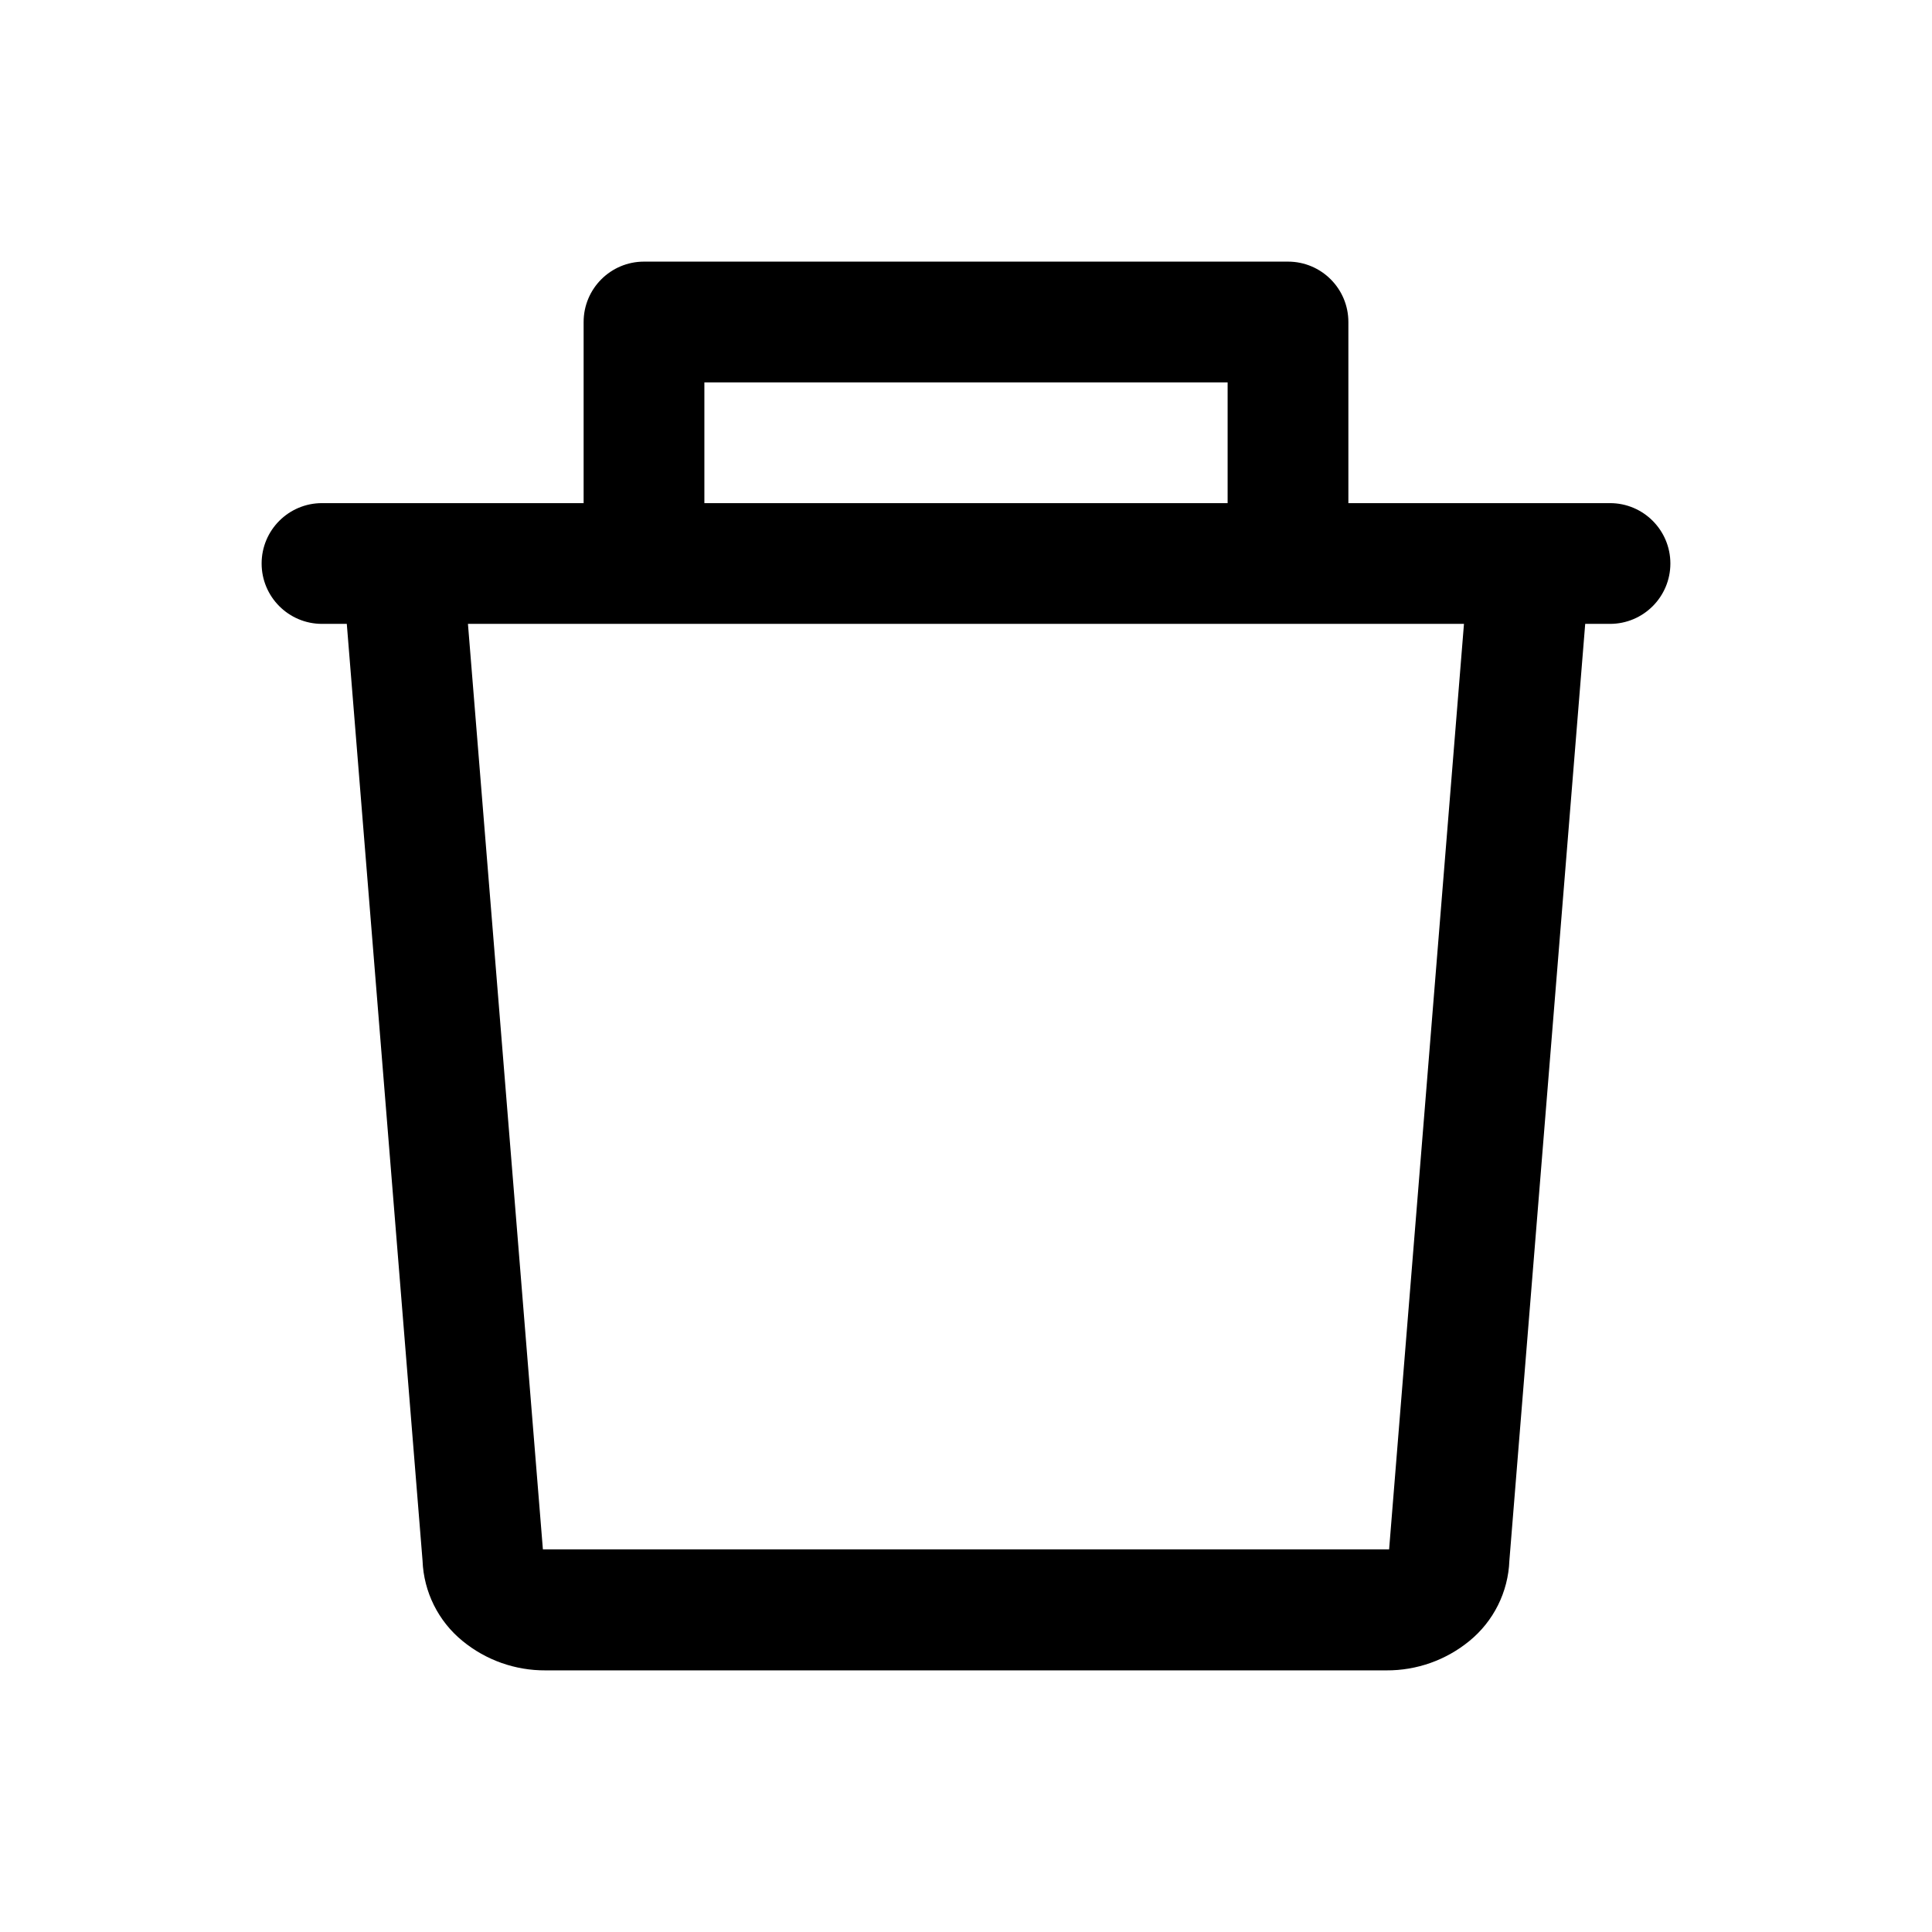
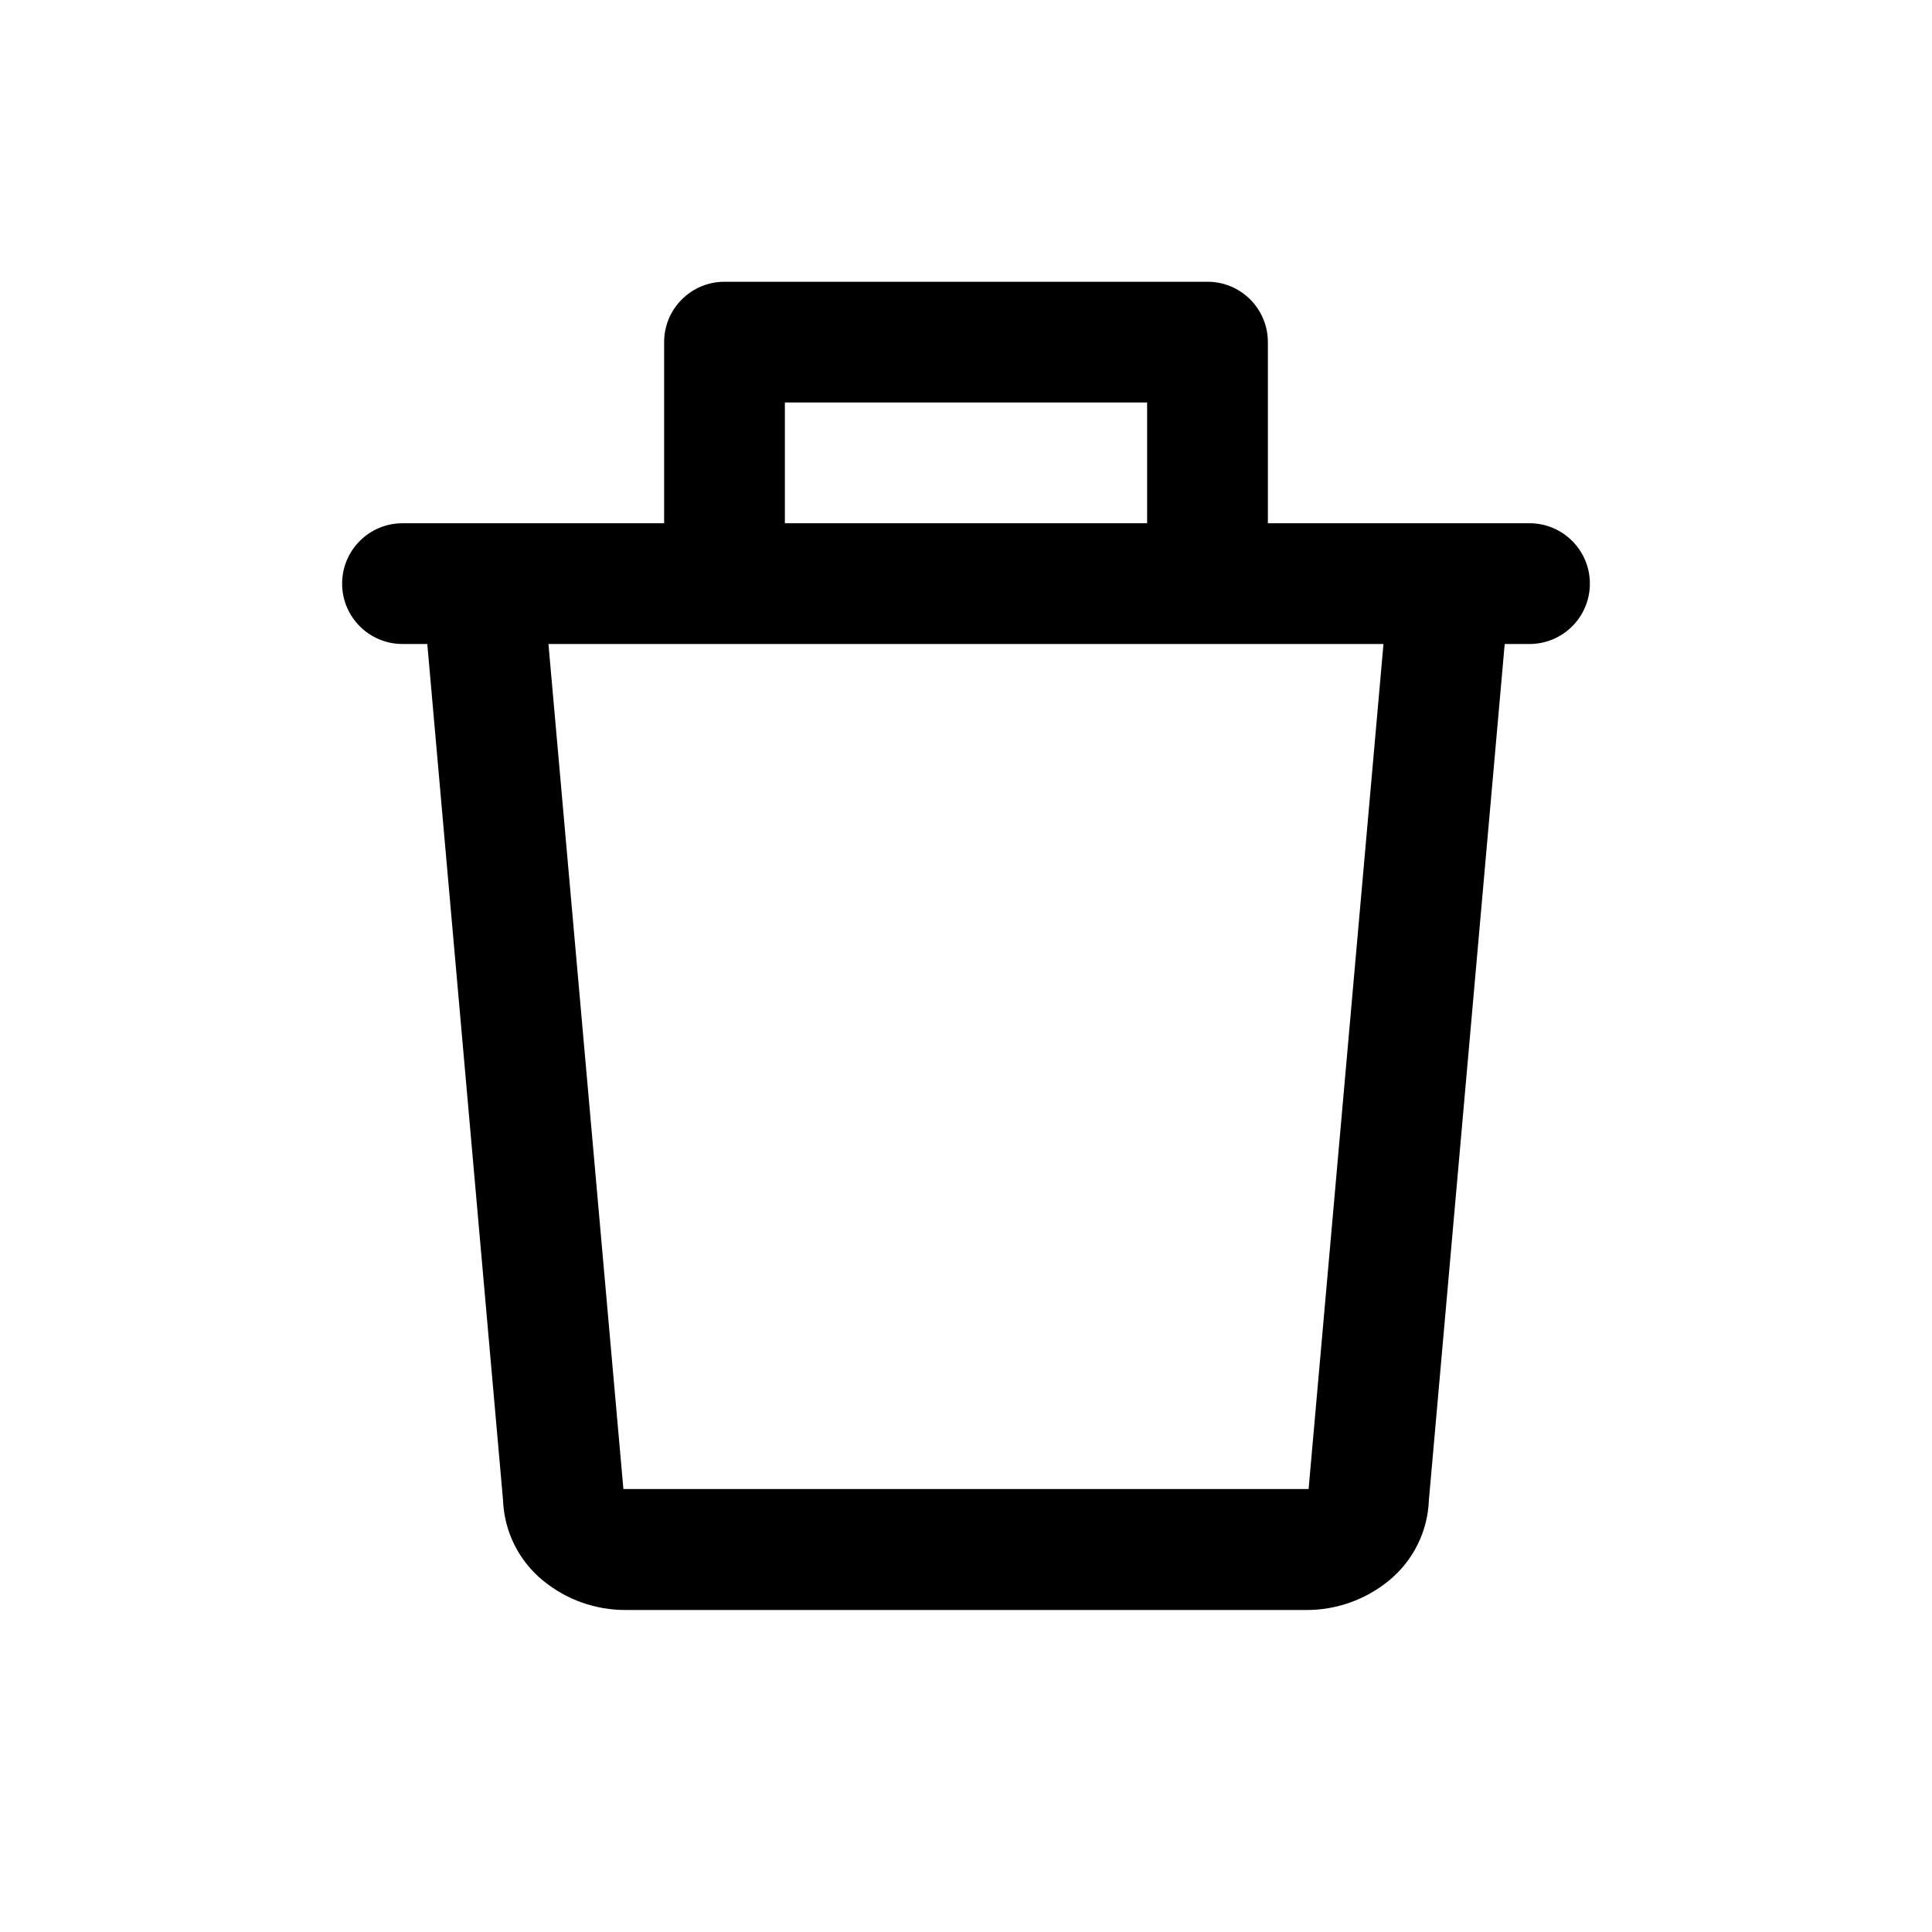
<svg xmlns="http://www.w3.org/2000/svg" viewBox="0 0 24 24">
-   <path fill-rule="evenodd" d="M7.25 4A.75.75 0 0 1 8 3.25h8a.75.75 0 0 1 .75.75v2.25H20a.75.75 0 0 1 0 1.5h-.308l-.942 11.637a1.353 1.353 0 0 1-.497.998 1.61 1.61 0 0 1-1.03.365H6.777a1.61 1.61 0 0 1-1.031-.365 1.353 1.353 0 0 1-.497-.998L4.308 7.75H4a.75.75 0 0 1 0-1.5h3.25V4ZM5.813 7.75l.931 11.497h10.512l.93-11.497H5.814Zm9.437-3v1.5h-6.5v-1.5h6.5Z" clip-rule="evenodd" />
+   <path fill-rule="evenodd" d="M8.25 4.25A.75.75 0 0 1 9 3.5h6a.75.75 0 0 1 .75.75V6.5H19A.75.75 0 0 1 19 8h-.308l-.942 10.637a1.353 1.353 0 0 1-.497.998 1.61 1.61 0 0 1-1.03.365H7.777a1.61 1.61 0 0 1-1.031-.365 1.353 1.353 0 0 1-.497-.998L5.308 8H5a.75.75 0 0 1 0-1.5h3.25V4.25ZM6.813 8l.931 10.497h8.512L17.186 8H6.814Zm7.437-3v1.5h-4.5V5h4.5Z" clip-rule="evenodd" />
</svg>
